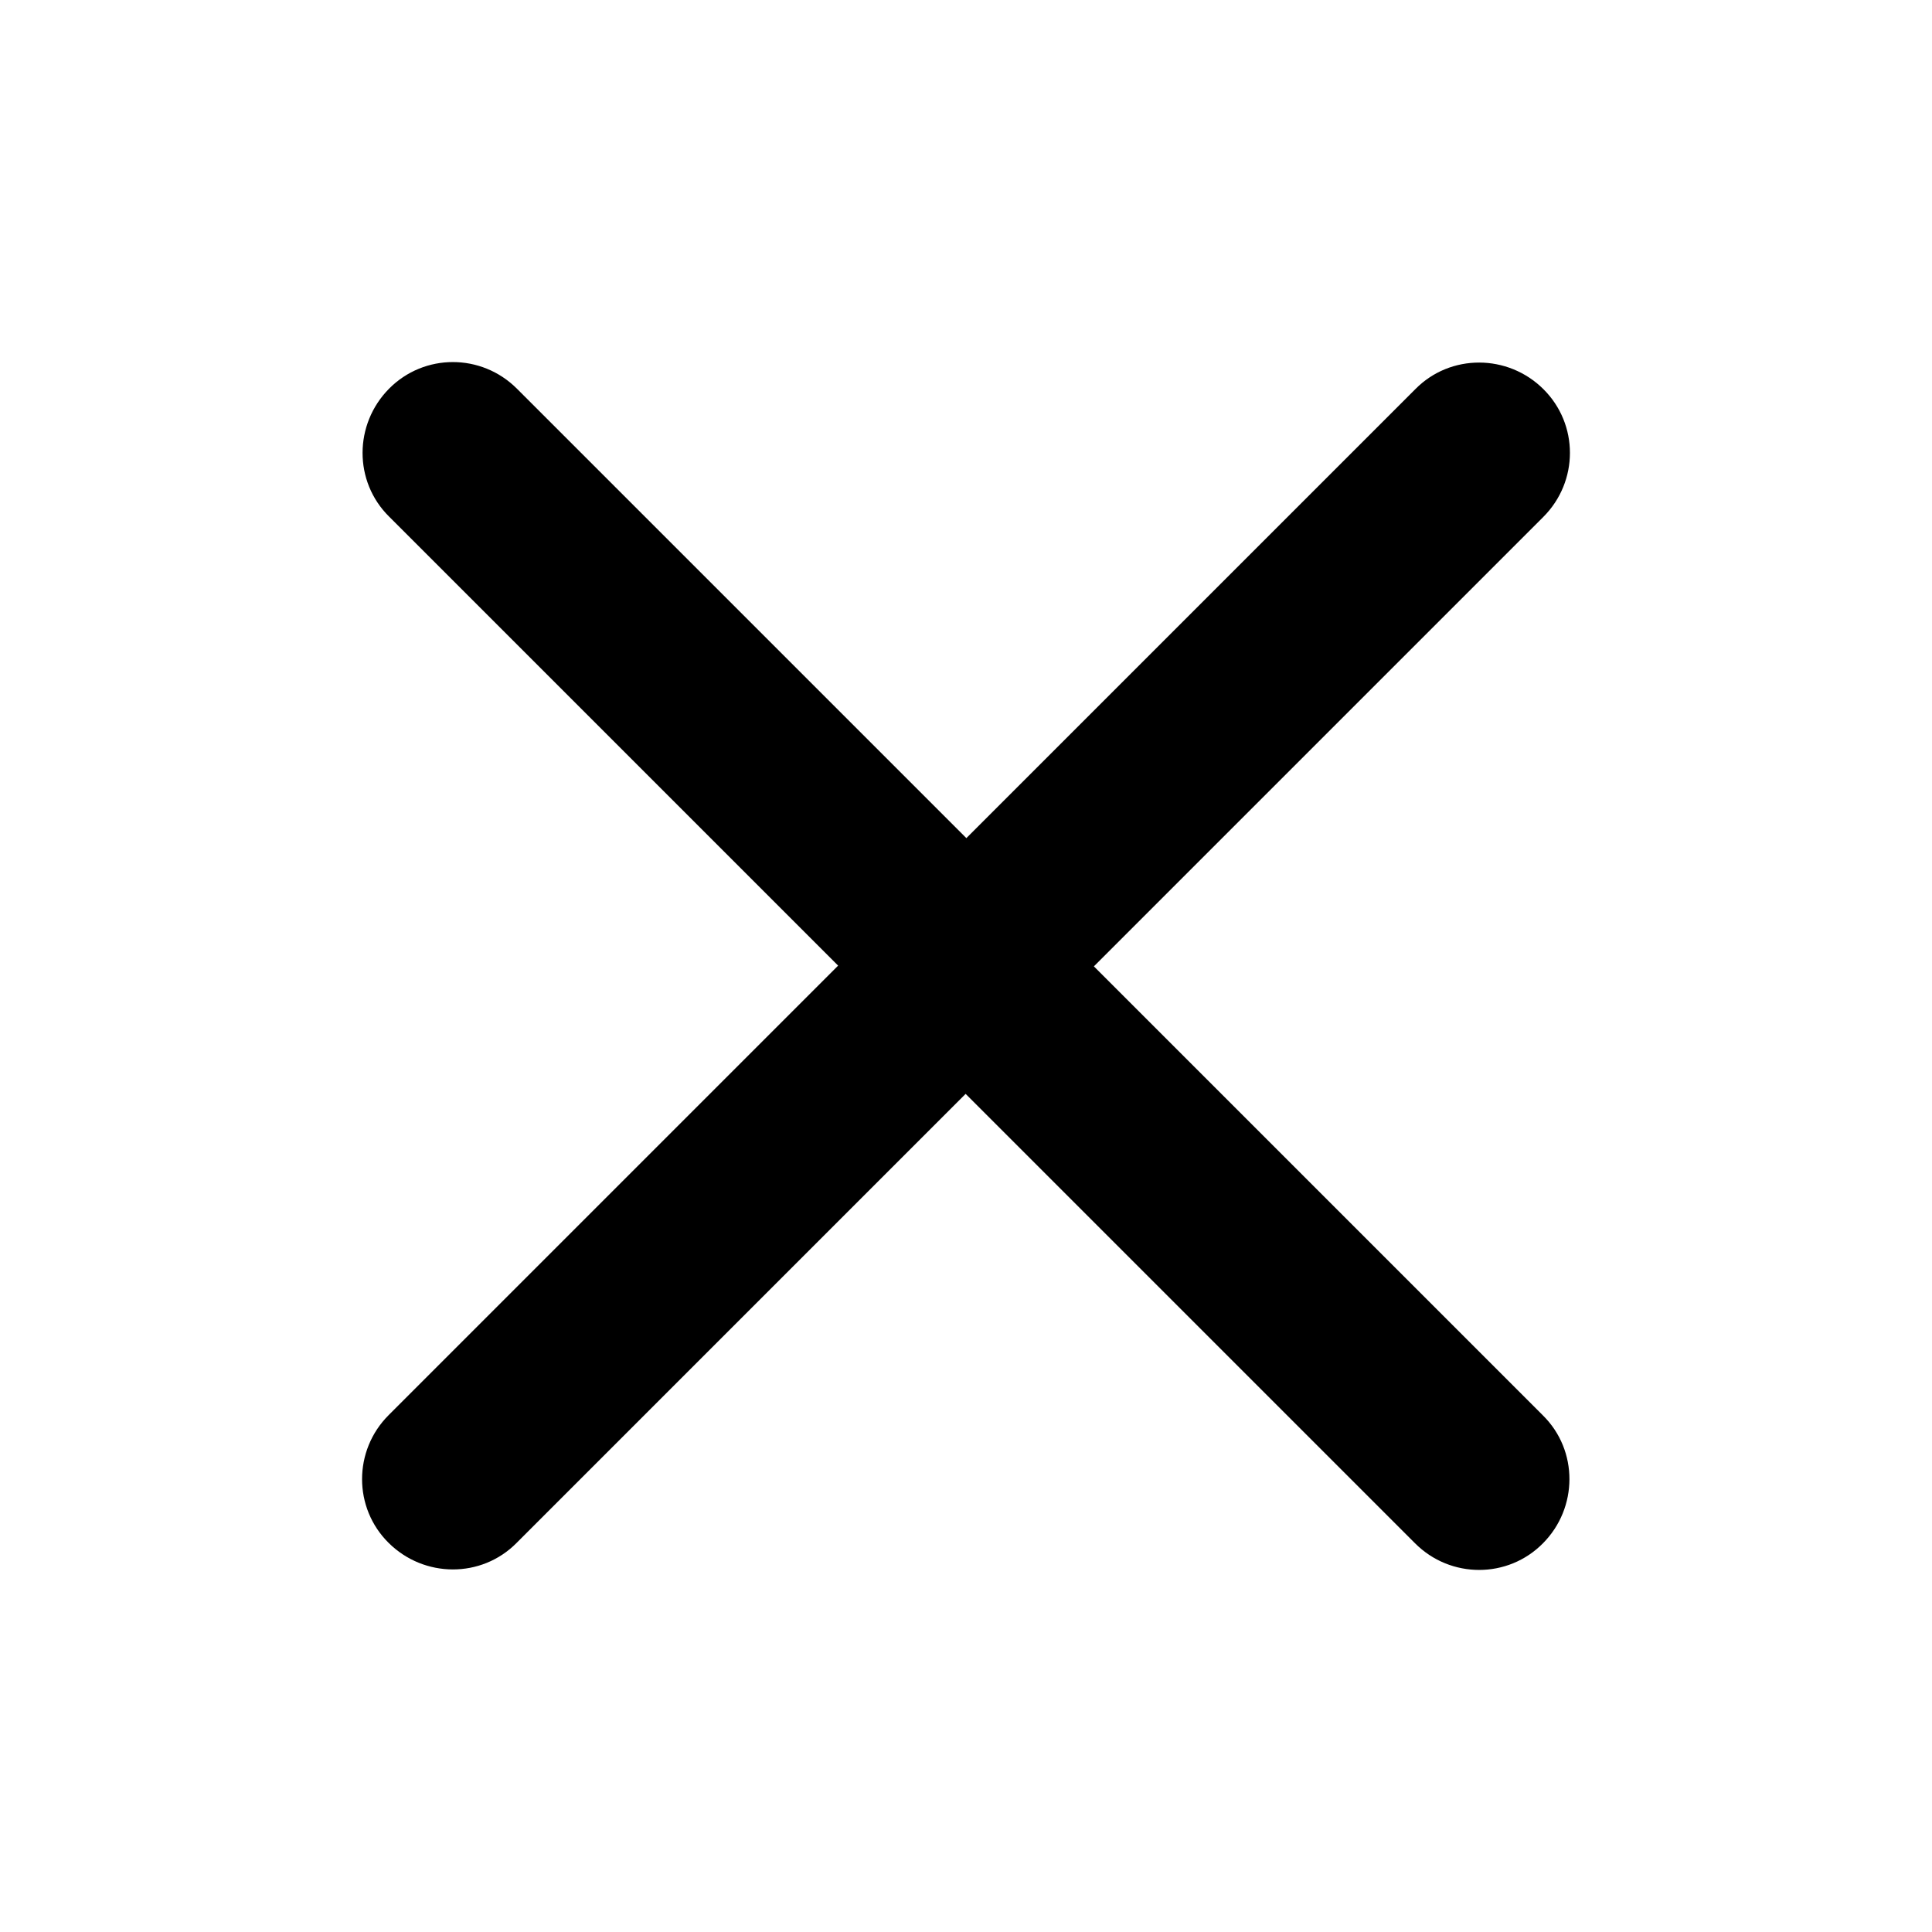
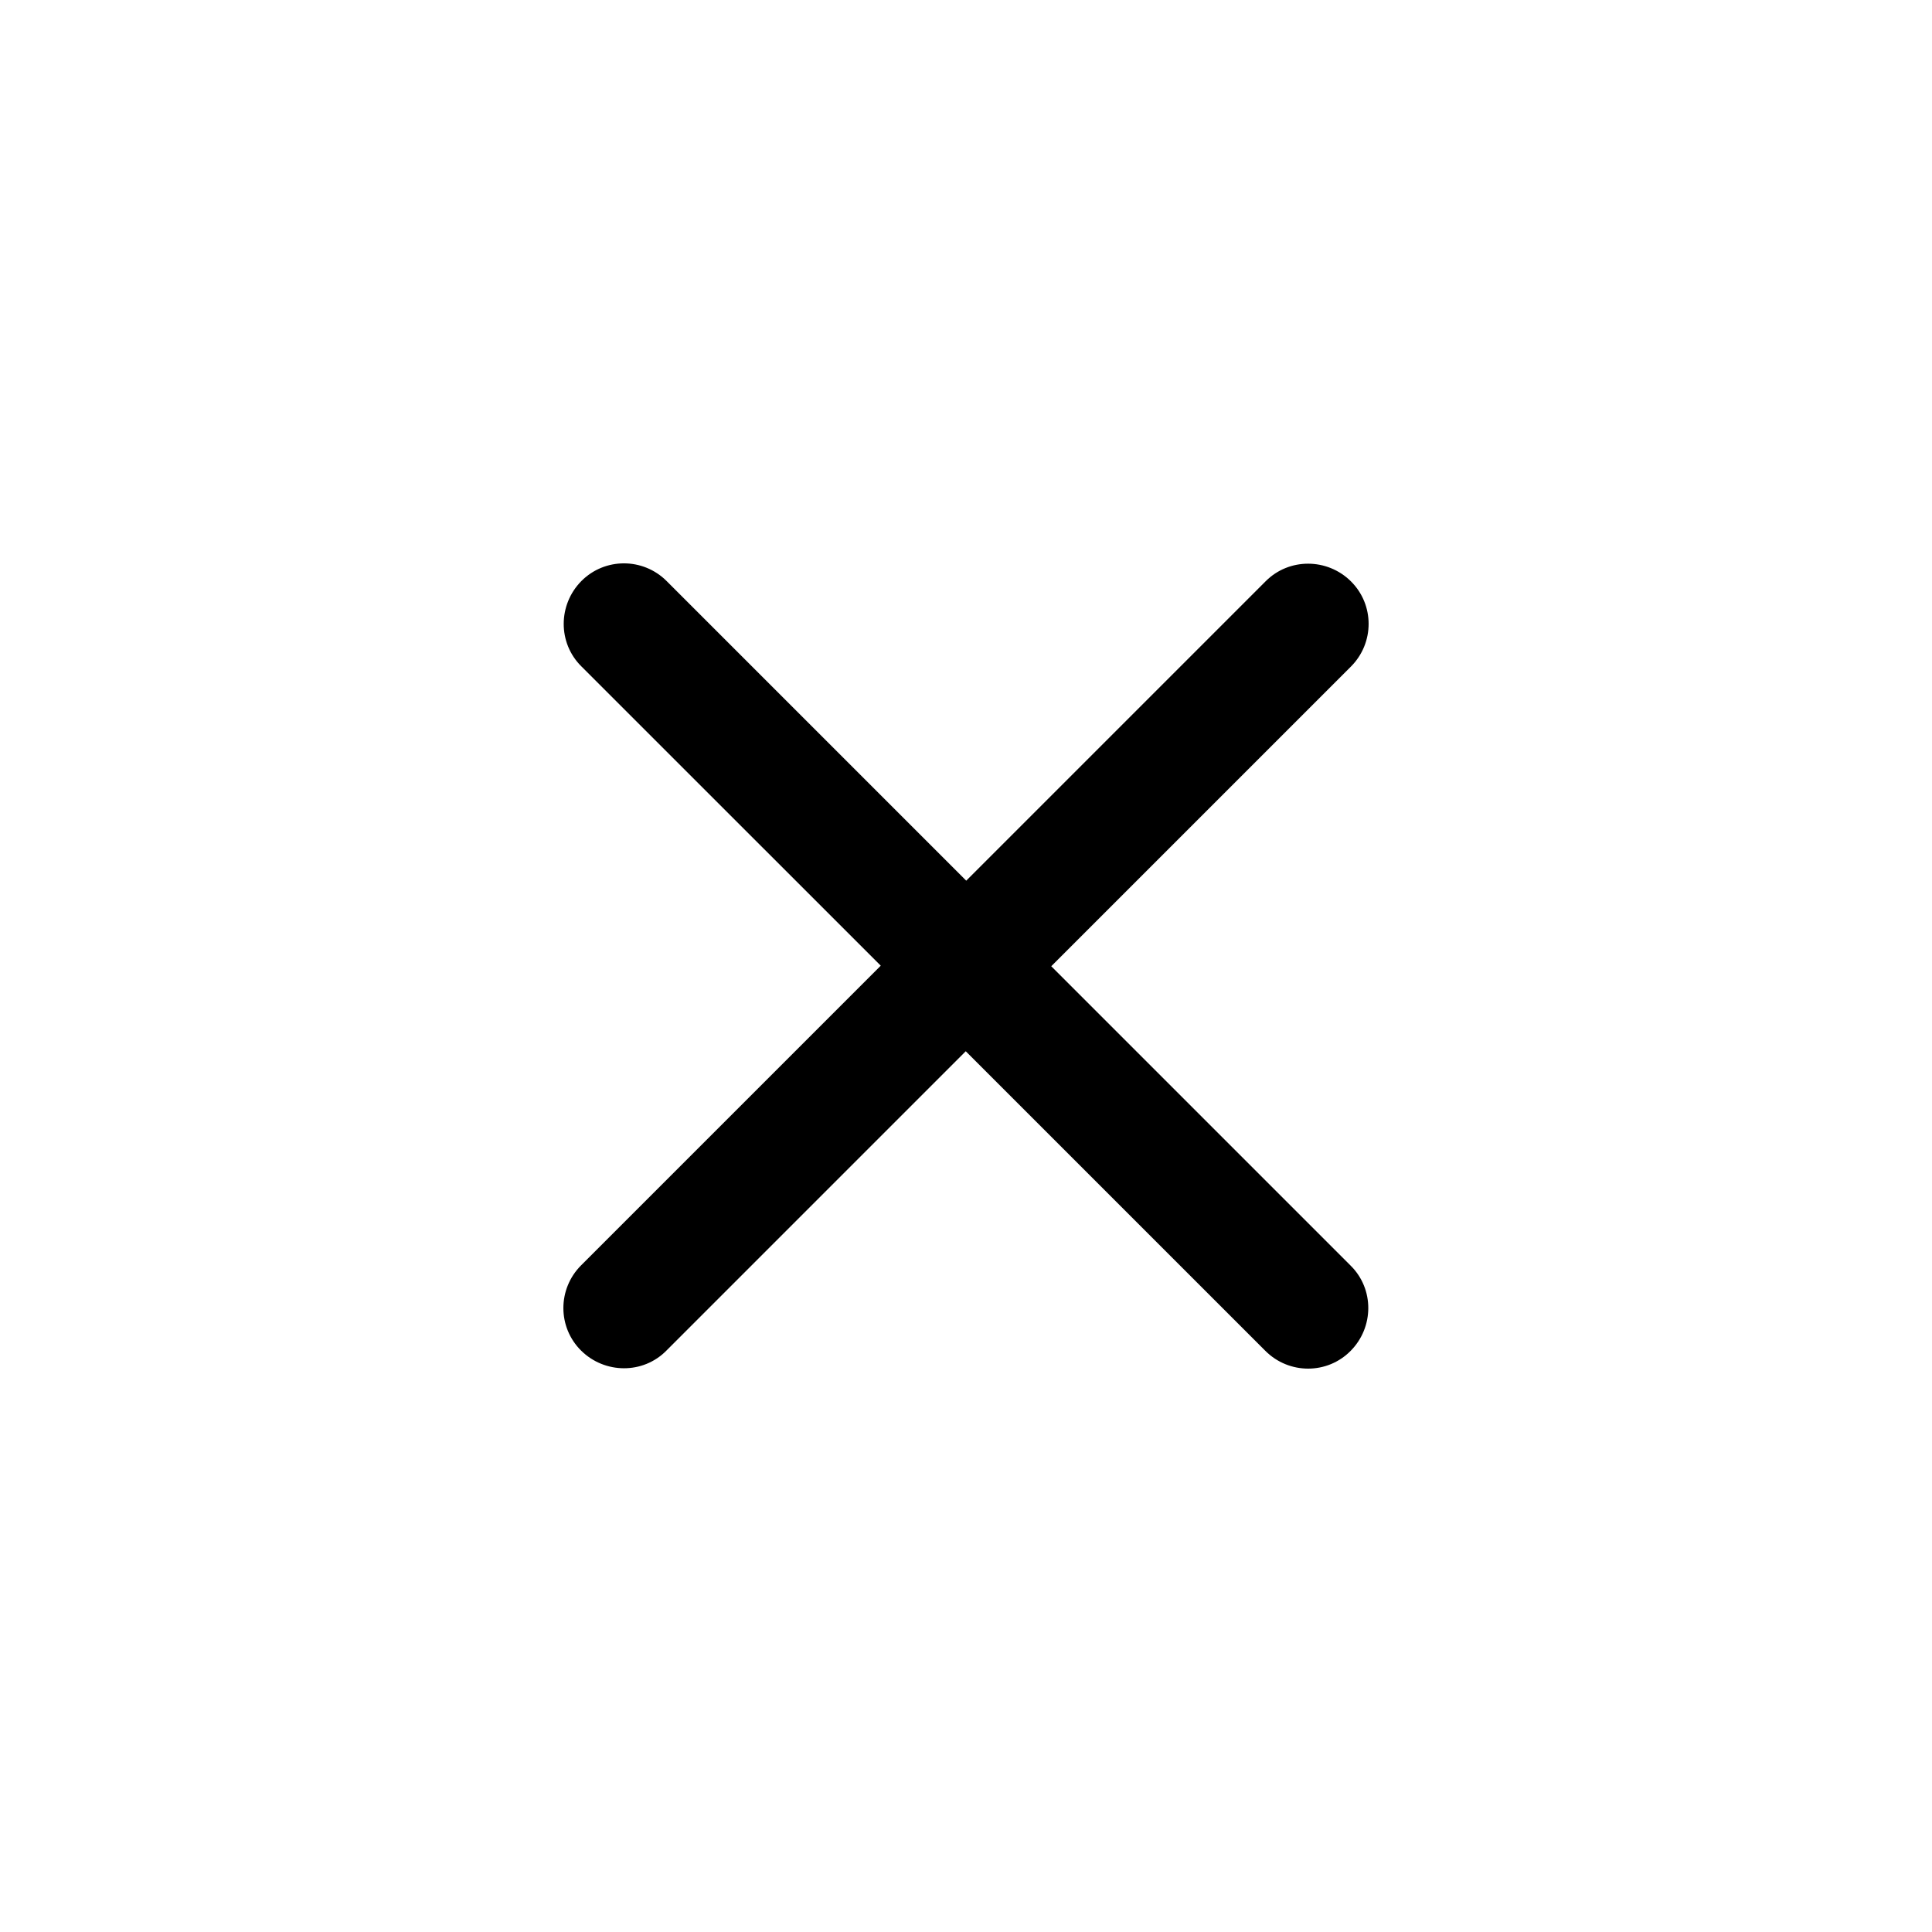
- <svg xmlns="http://www.w3.org/2000/svg" preserveAspectRatio="none" overflow="visible" style="display: block;" width="16" height="16" viewBox="0 0 16 16" fill="none">
-   <g id="xmark">
-     <path id="Vector" d="M12.781 4.281C13.075 3.987 13.075 3.513 12.781 3.222C12.488 2.931 12.012 2.928 11.722 3.222L8.003 6.941L4.281 3.219C3.987 2.925 3.513 2.925 3.222 3.219C2.931 3.513 2.928 3.987 3.222 4.278L6.941 7.997L3.219 11.719C2.925 12.012 2.925 12.488 3.219 12.778C3.513 13.069 3.987 13.072 4.278 12.778L7.997 9.059L11.719 12.781C12.012 13.075 12.488 13.075 12.778 12.781C13.069 12.488 13.072 12.012 12.778 11.722L9.059 8.003L12.781 4.281Z" fill="black" />
-   </g>
+ <svg xmlns="http://www.w3.org/2000/svg" width="24" height="24" viewBox="0 0 24 24" fill="none">
+   <path d="M16.781 8.281C17.075 7.987 17.075 7.512 16.781 7.221C16.488 6.931 16.013 6.928 15.722 7.221L12.003 10.94L8.281 7.218C7.988 6.925 7.513 6.925 7.222 7.218C6.931 7.512 6.928 7.987 7.222 8.278L10.941 11.996L7.219 15.718C6.925 16.012 6.925 16.487 7.219 16.778C7.513 17.068 7.988 17.072 8.278 16.778L11.997 13.059L15.719 16.781C16.013 17.075 16.488 17.075 16.778 16.781C17.069 16.487 17.072 16.012 16.778 15.722L13.059 12.003L16.781 8.281Z" fill="black" />
</svg>
